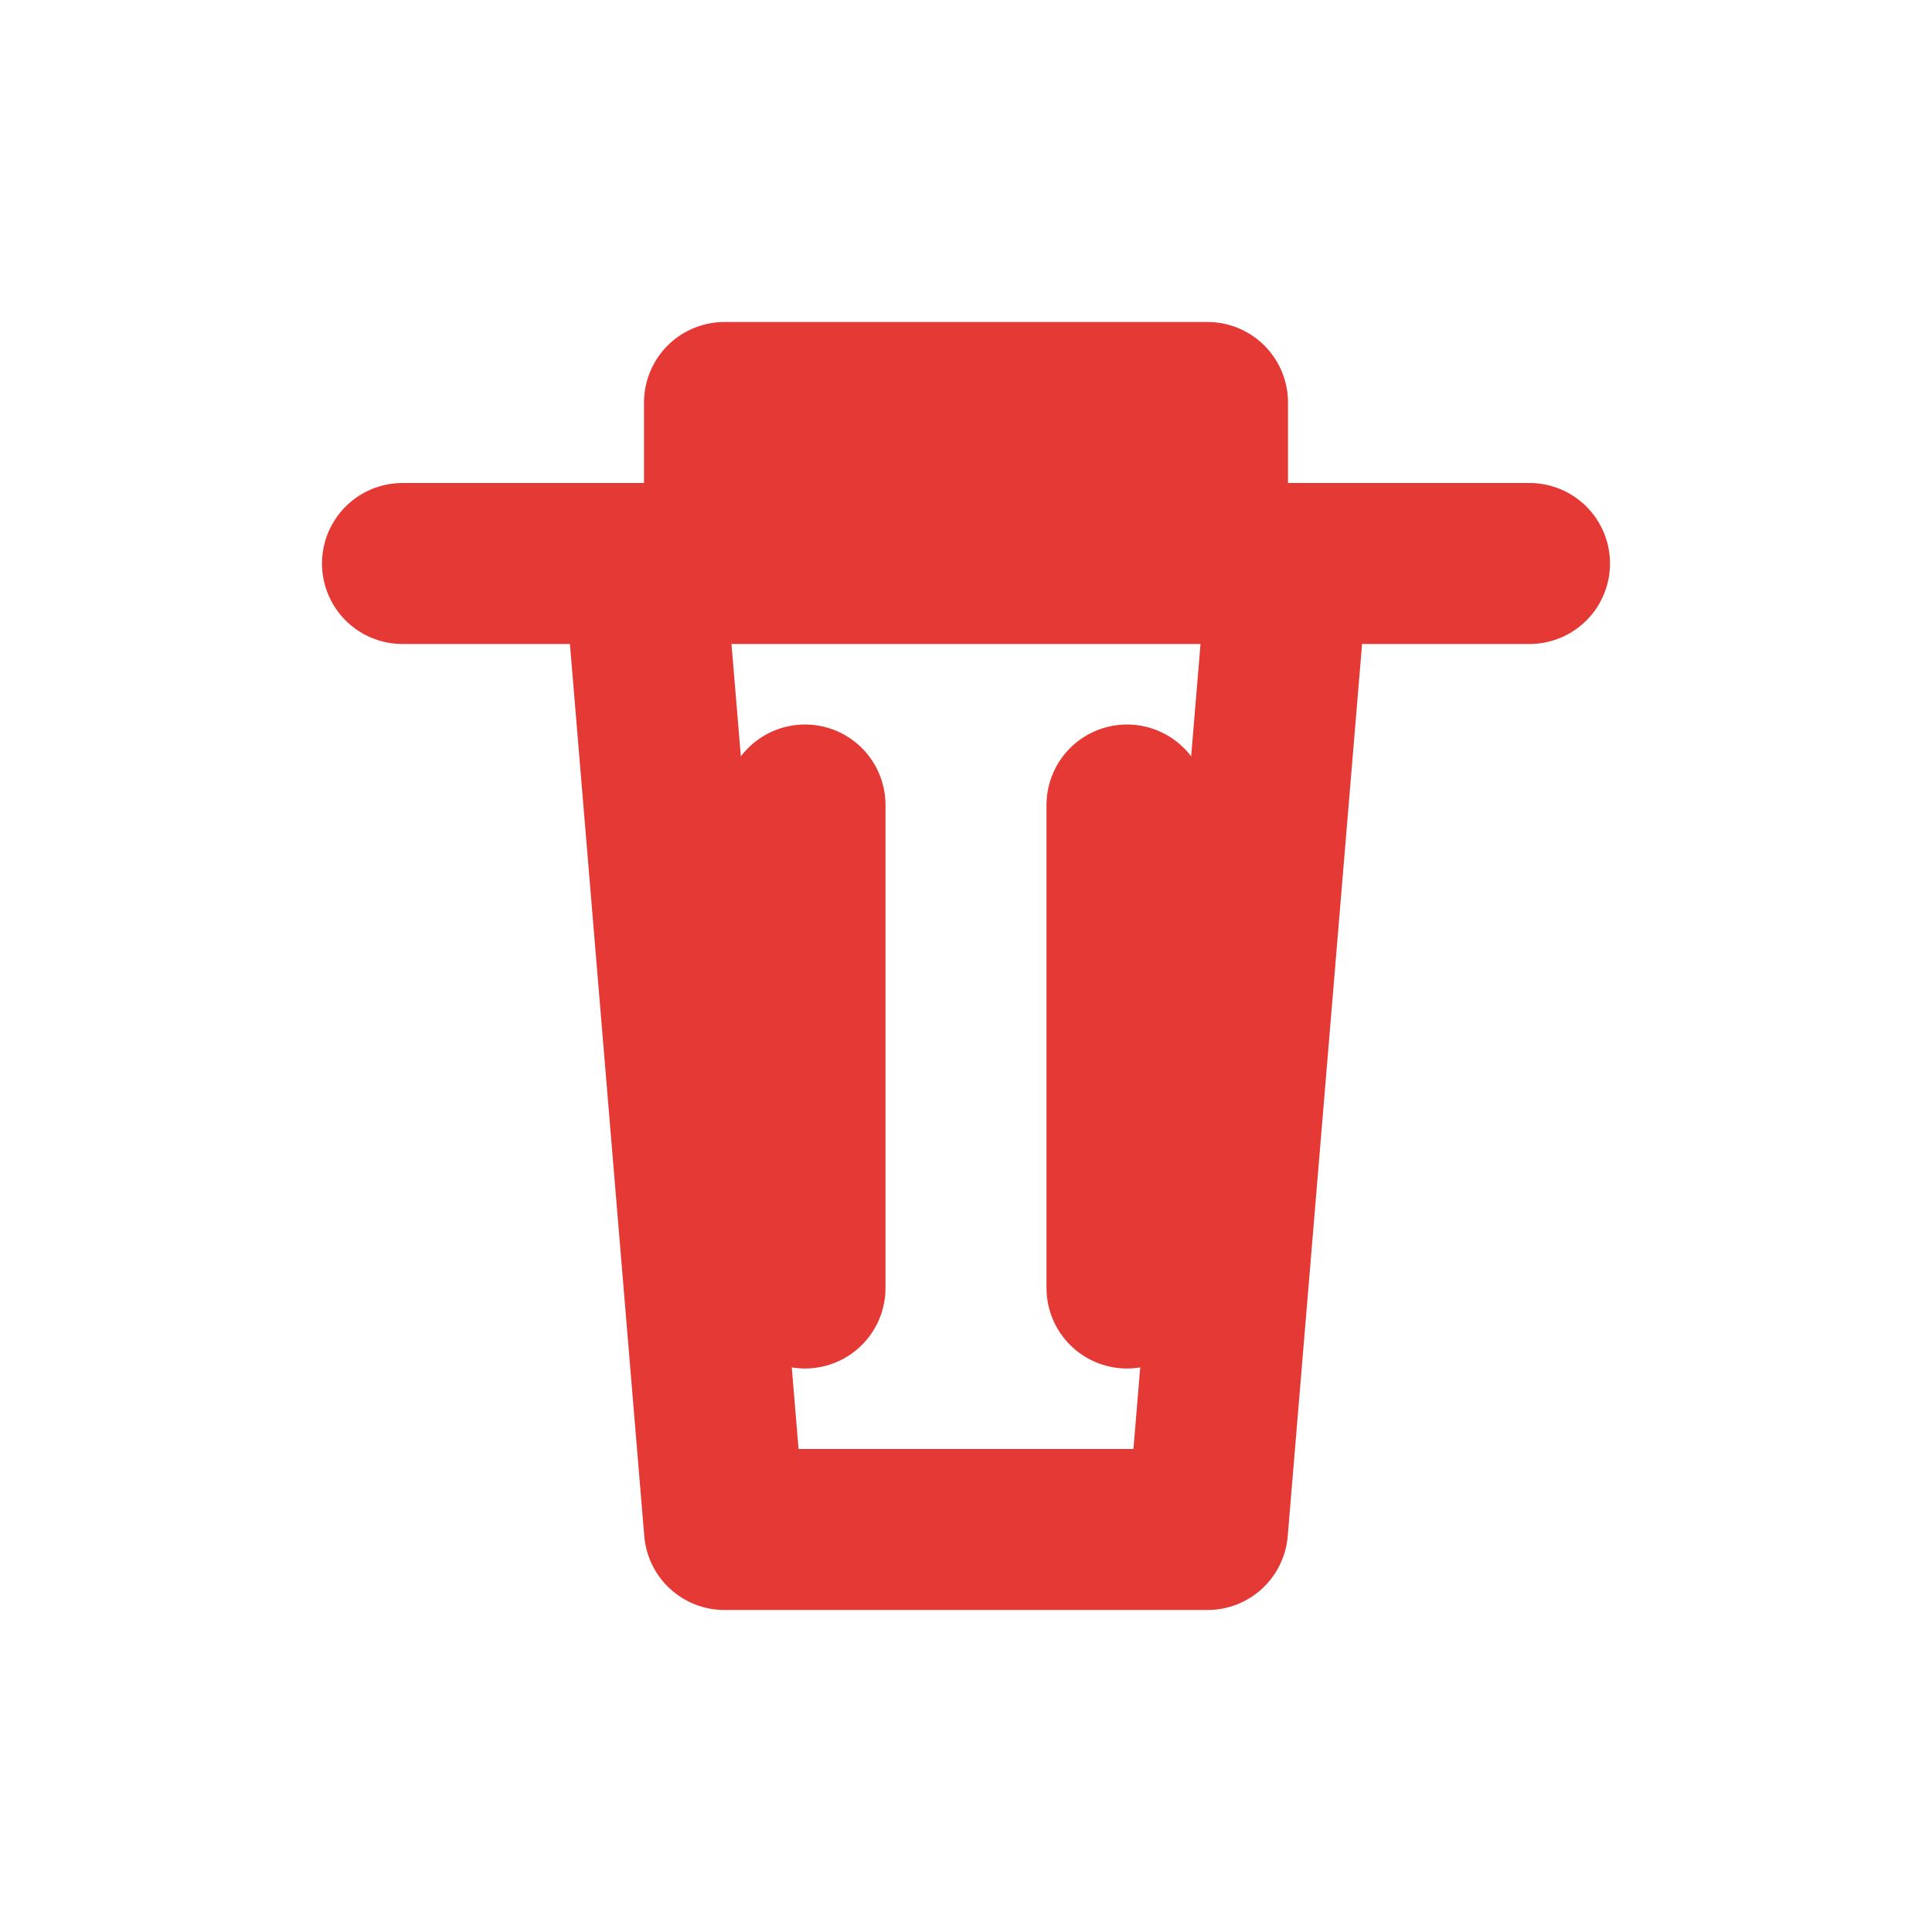
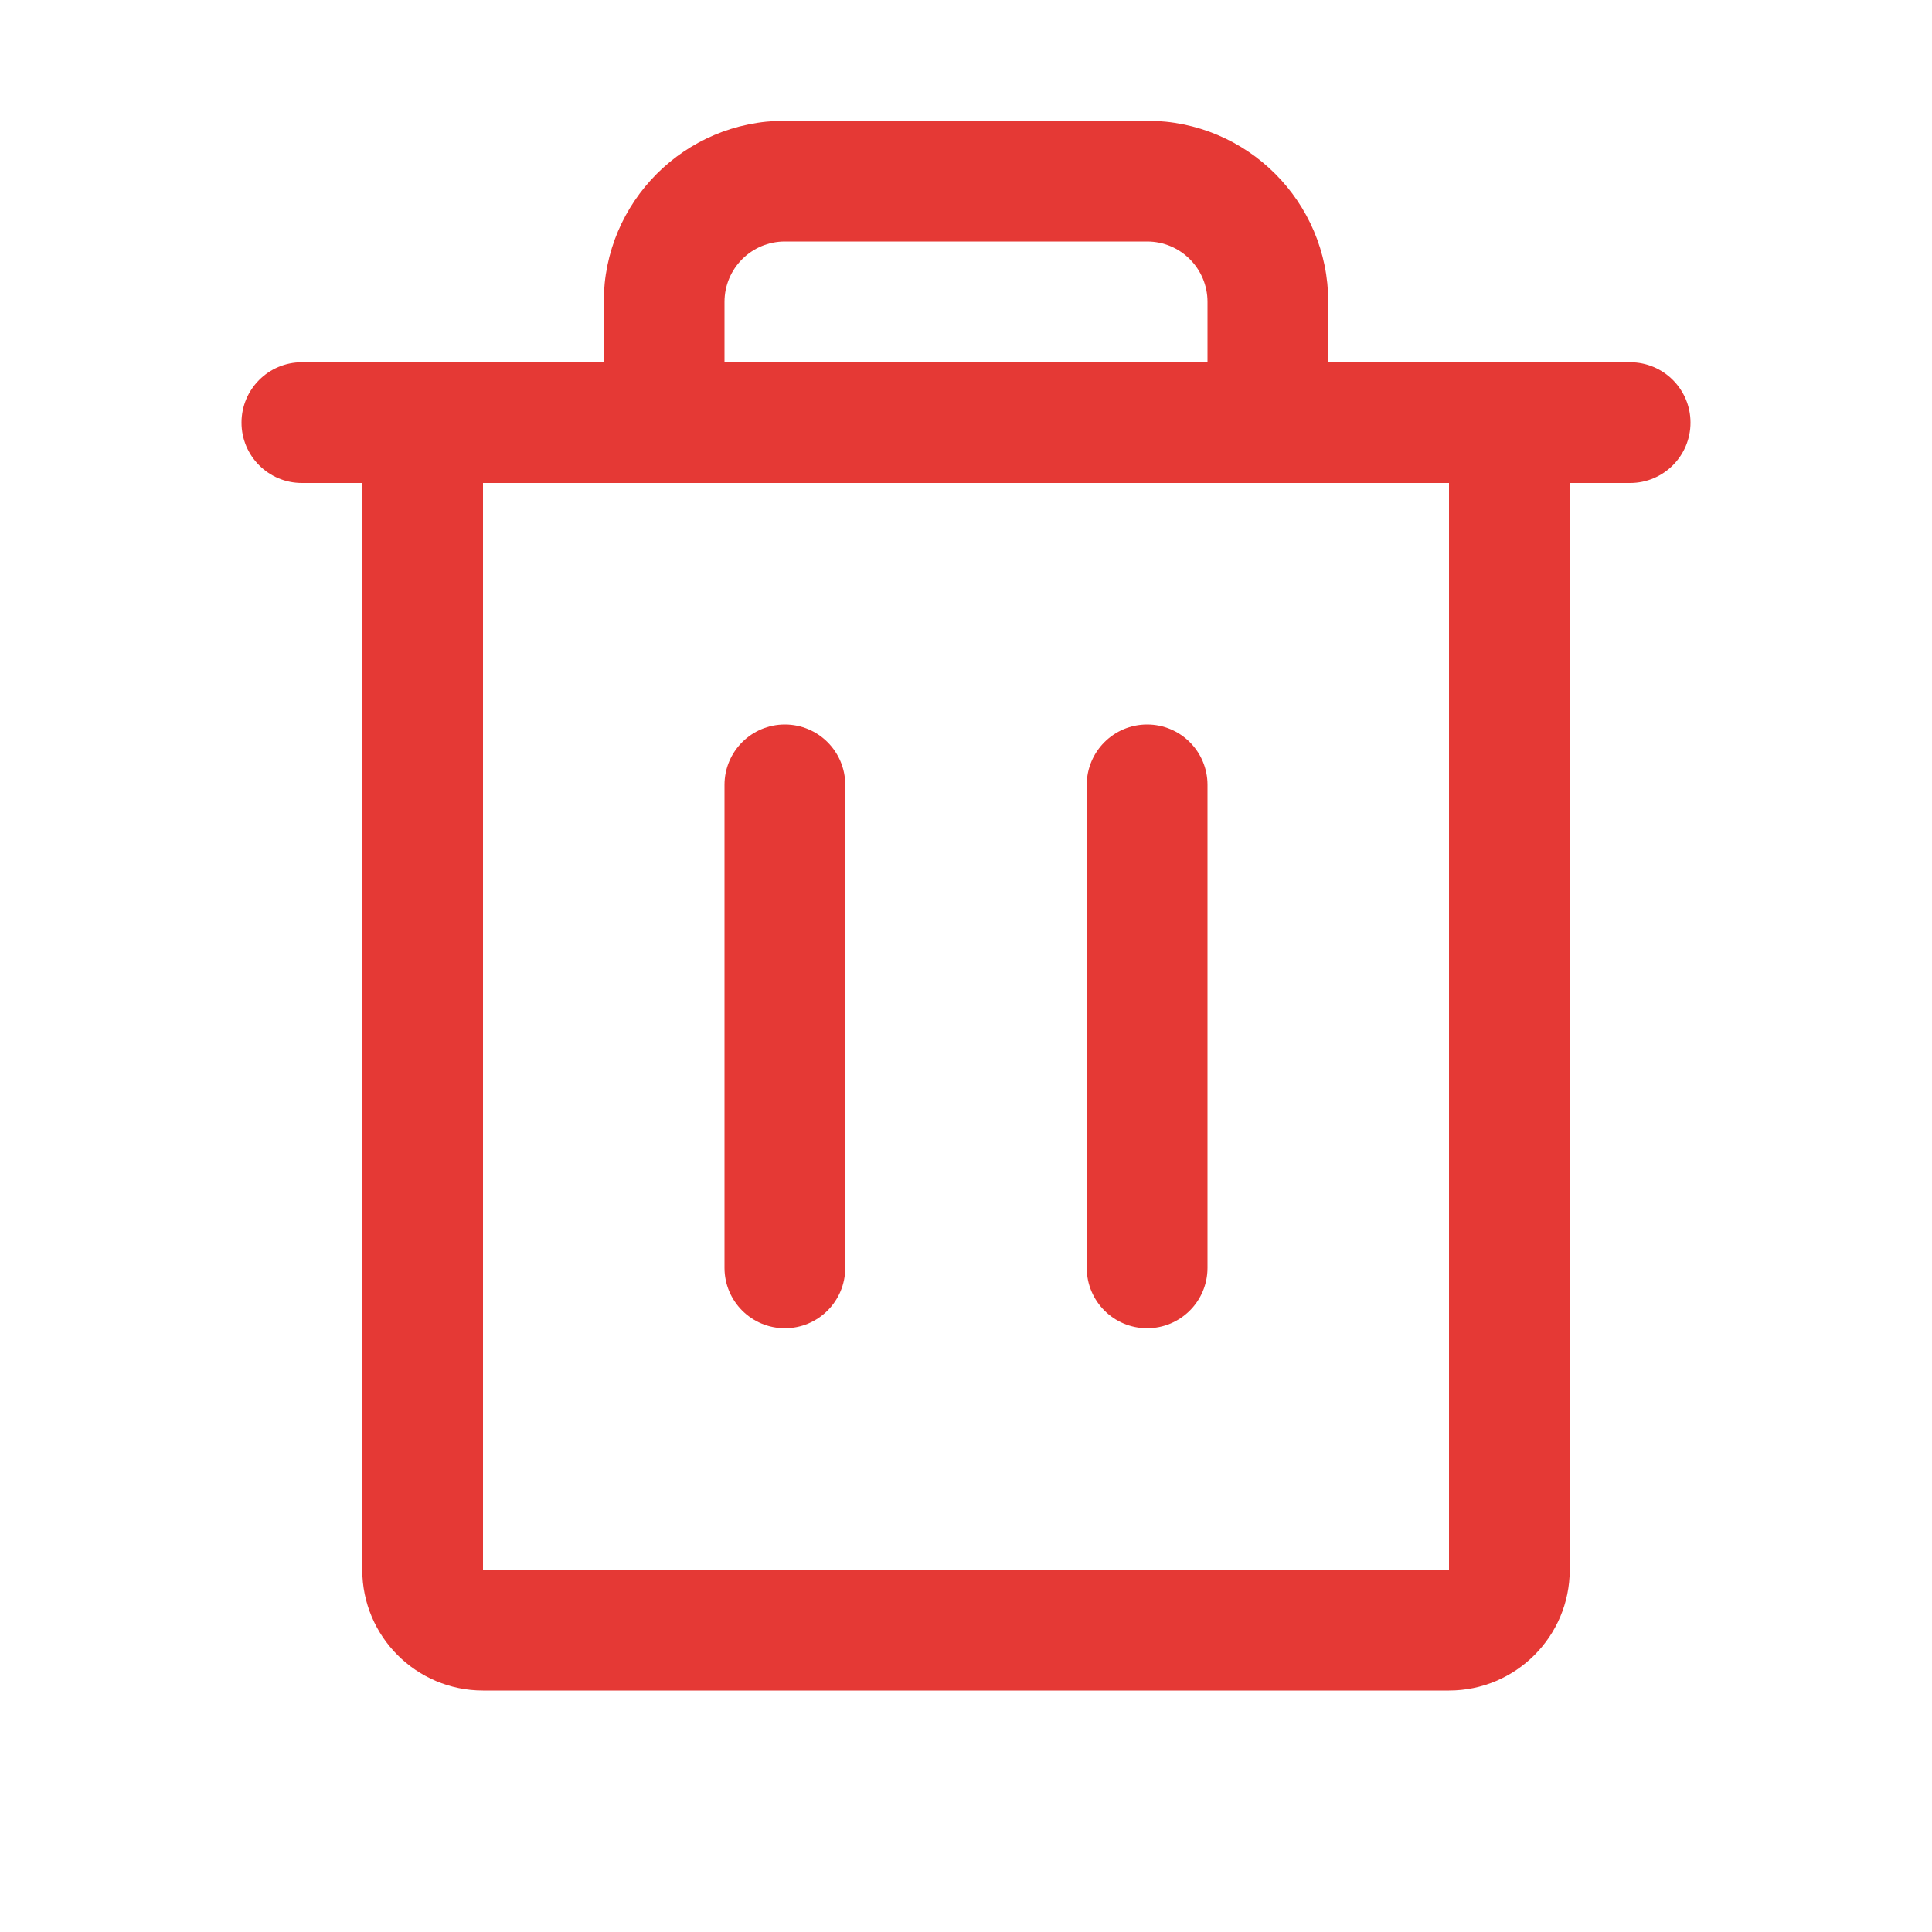
- <svg xmlns="http://www.w3.org/2000/svg" viewBox="0 0 24 24" fill="none">
-   <path d="M5 7h14" stroke="#e53935" stroke-width="2" stroke-linecap="round" />
-   <path d="M9 7V5h6v2" stroke="#e53935" stroke-width="2" stroke-linecap="round" stroke-linejoin="round" />
-   <path d="M8 7l1 12h6l1-12" stroke="#e53935" stroke-width="2" stroke-linejoin="round" />
-   <path d="M10 10v6M14 10v6" stroke="#e53935" stroke-width="2" stroke-linecap="round" />
+ <svg xmlns="http://www.w3.org/2000/svg" width="32" height="32" fill="#e53935" viewBox="0 0 256 256">
+   <path d="M216,48H176V40a24,24,0,0,0-24-24H104A24,24,0,0,0,80,40v8H40a8,8,0,0,0,0,16h8V208a16,16,0,0,0,16,16H192a16,16,0,0,0,16-16V64h8a8,8,0,0,0,0-16ZM96,40a8,8,0,0,1,8-8h48a8,8,0,0,1,8,8v8H96Zm96,168H64V64H192ZM112,104v64a8,8,0,0,1-16,0V104a8,8,0,0,1,16,0Zm48,0v64a8,8,0,0,1-16,0V104a8,8,0,0,1,16,0Z" />
</svg>
